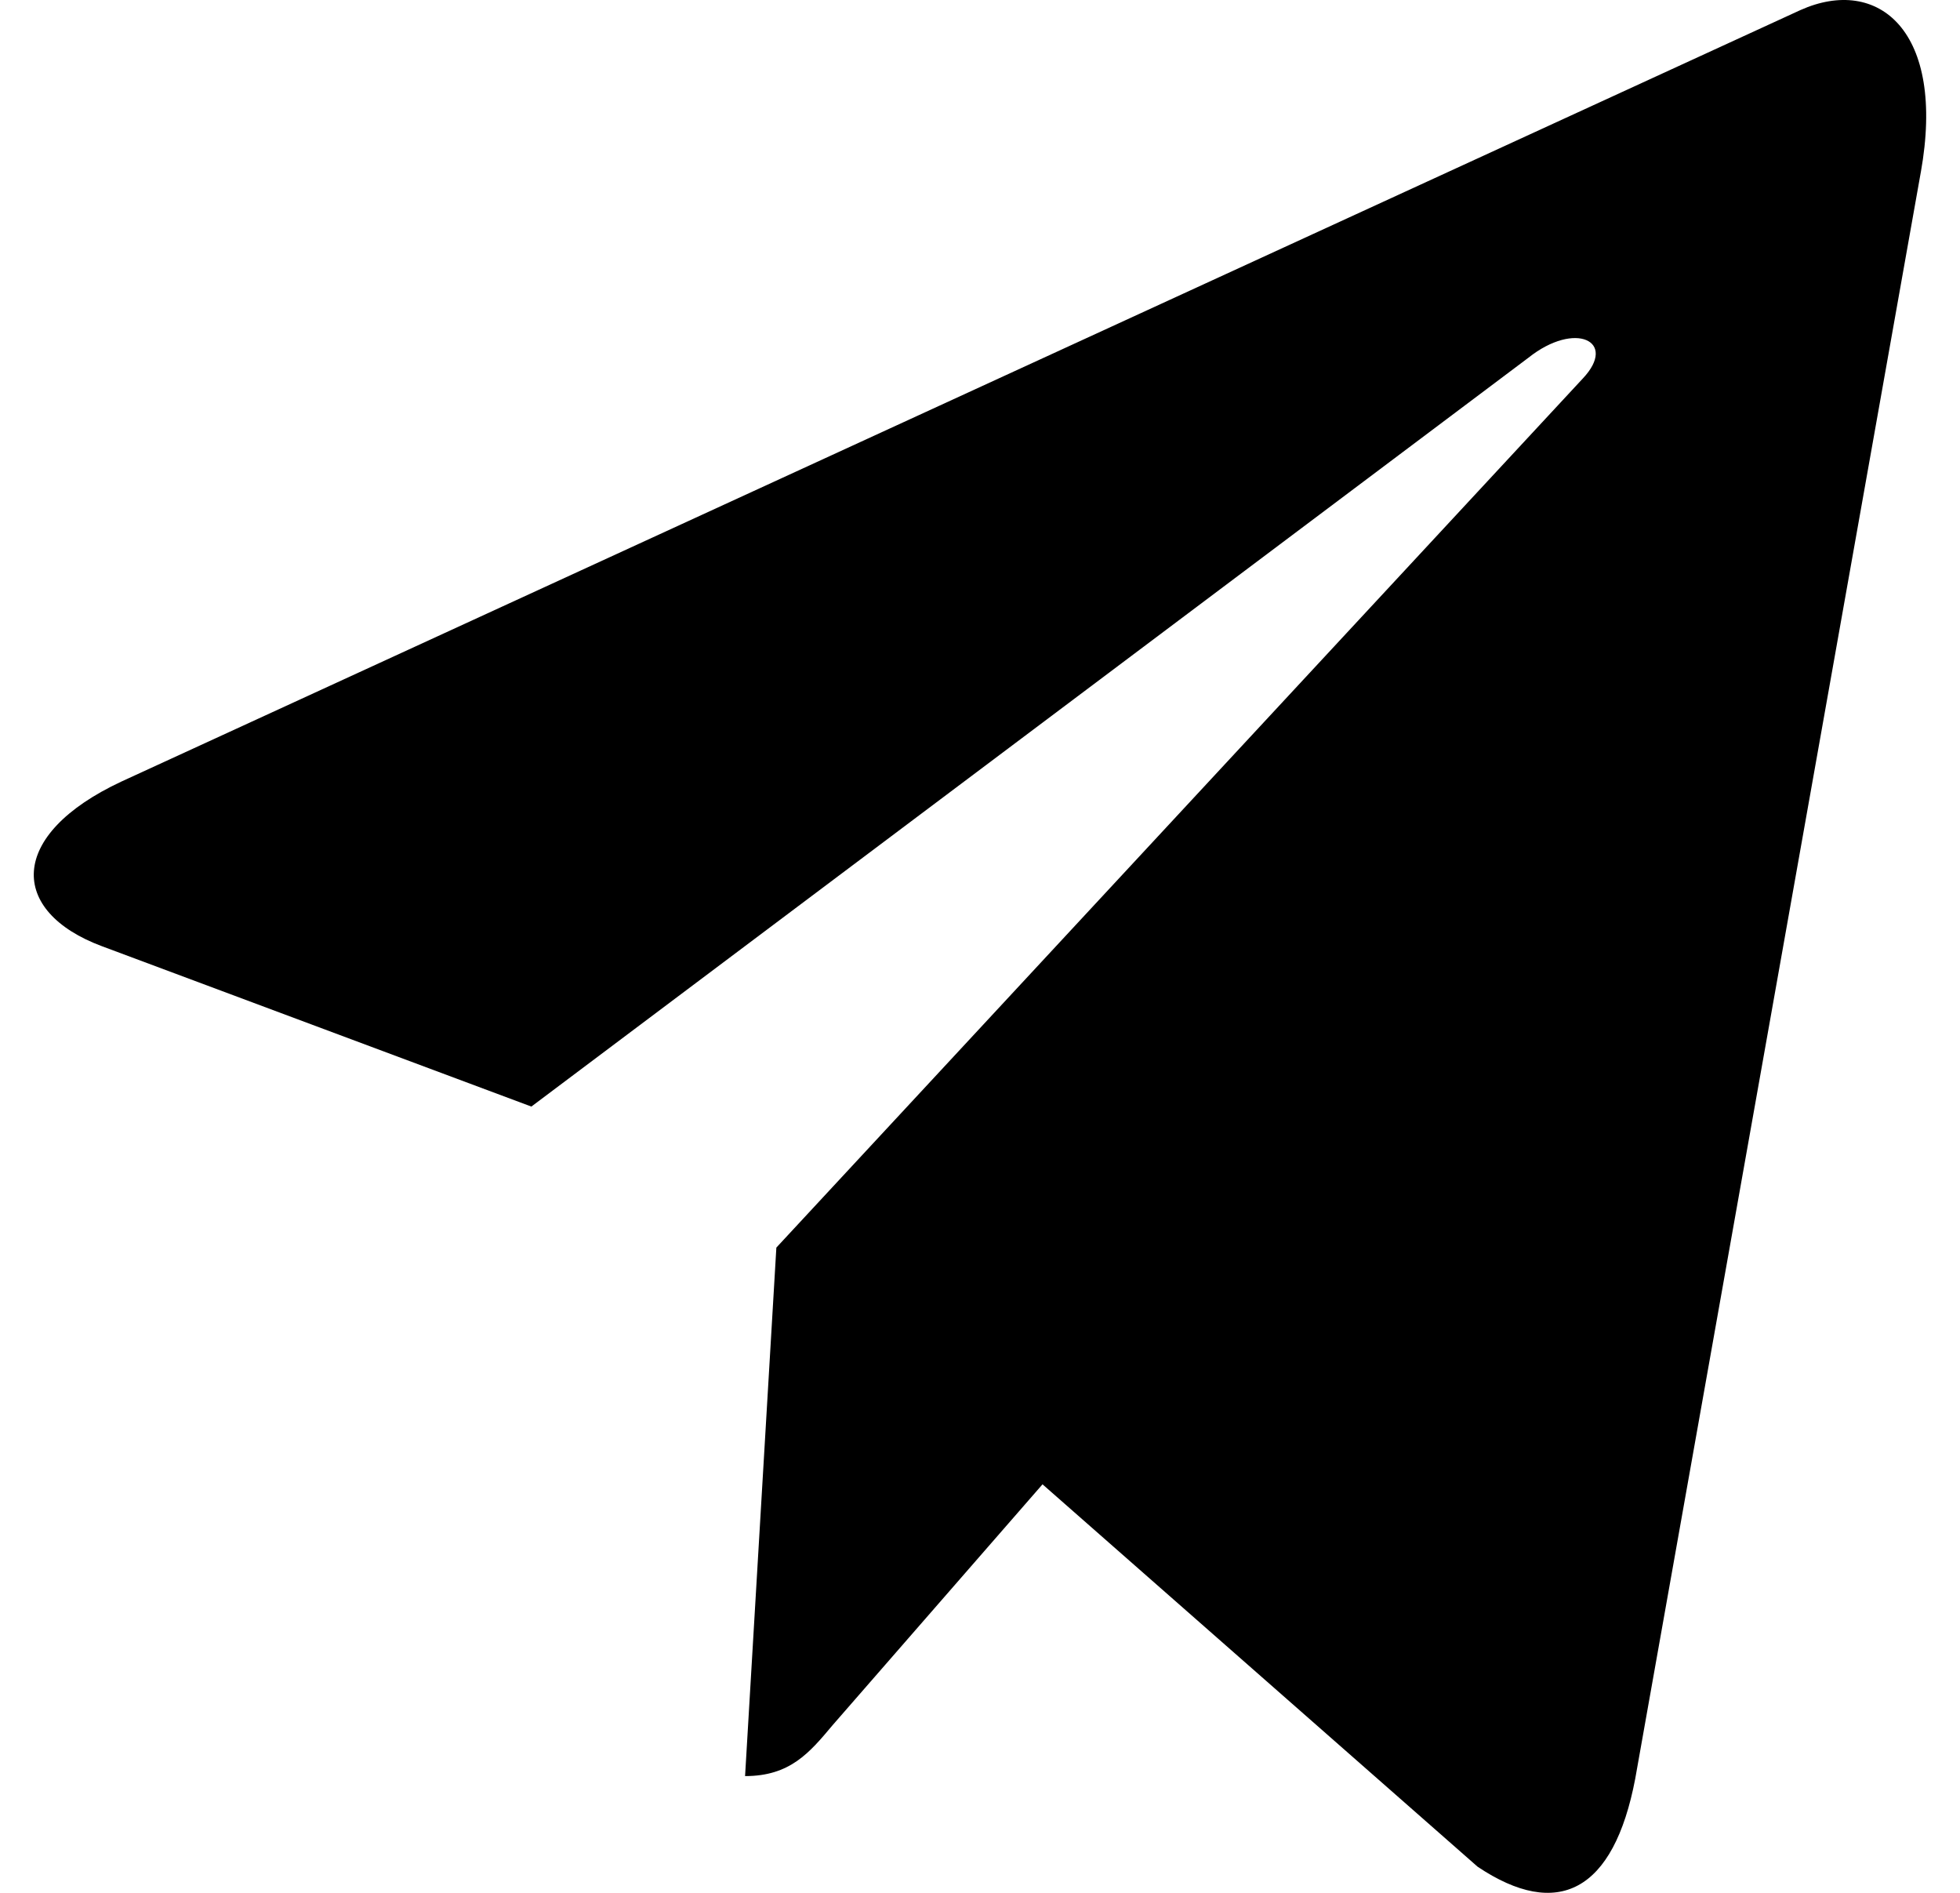
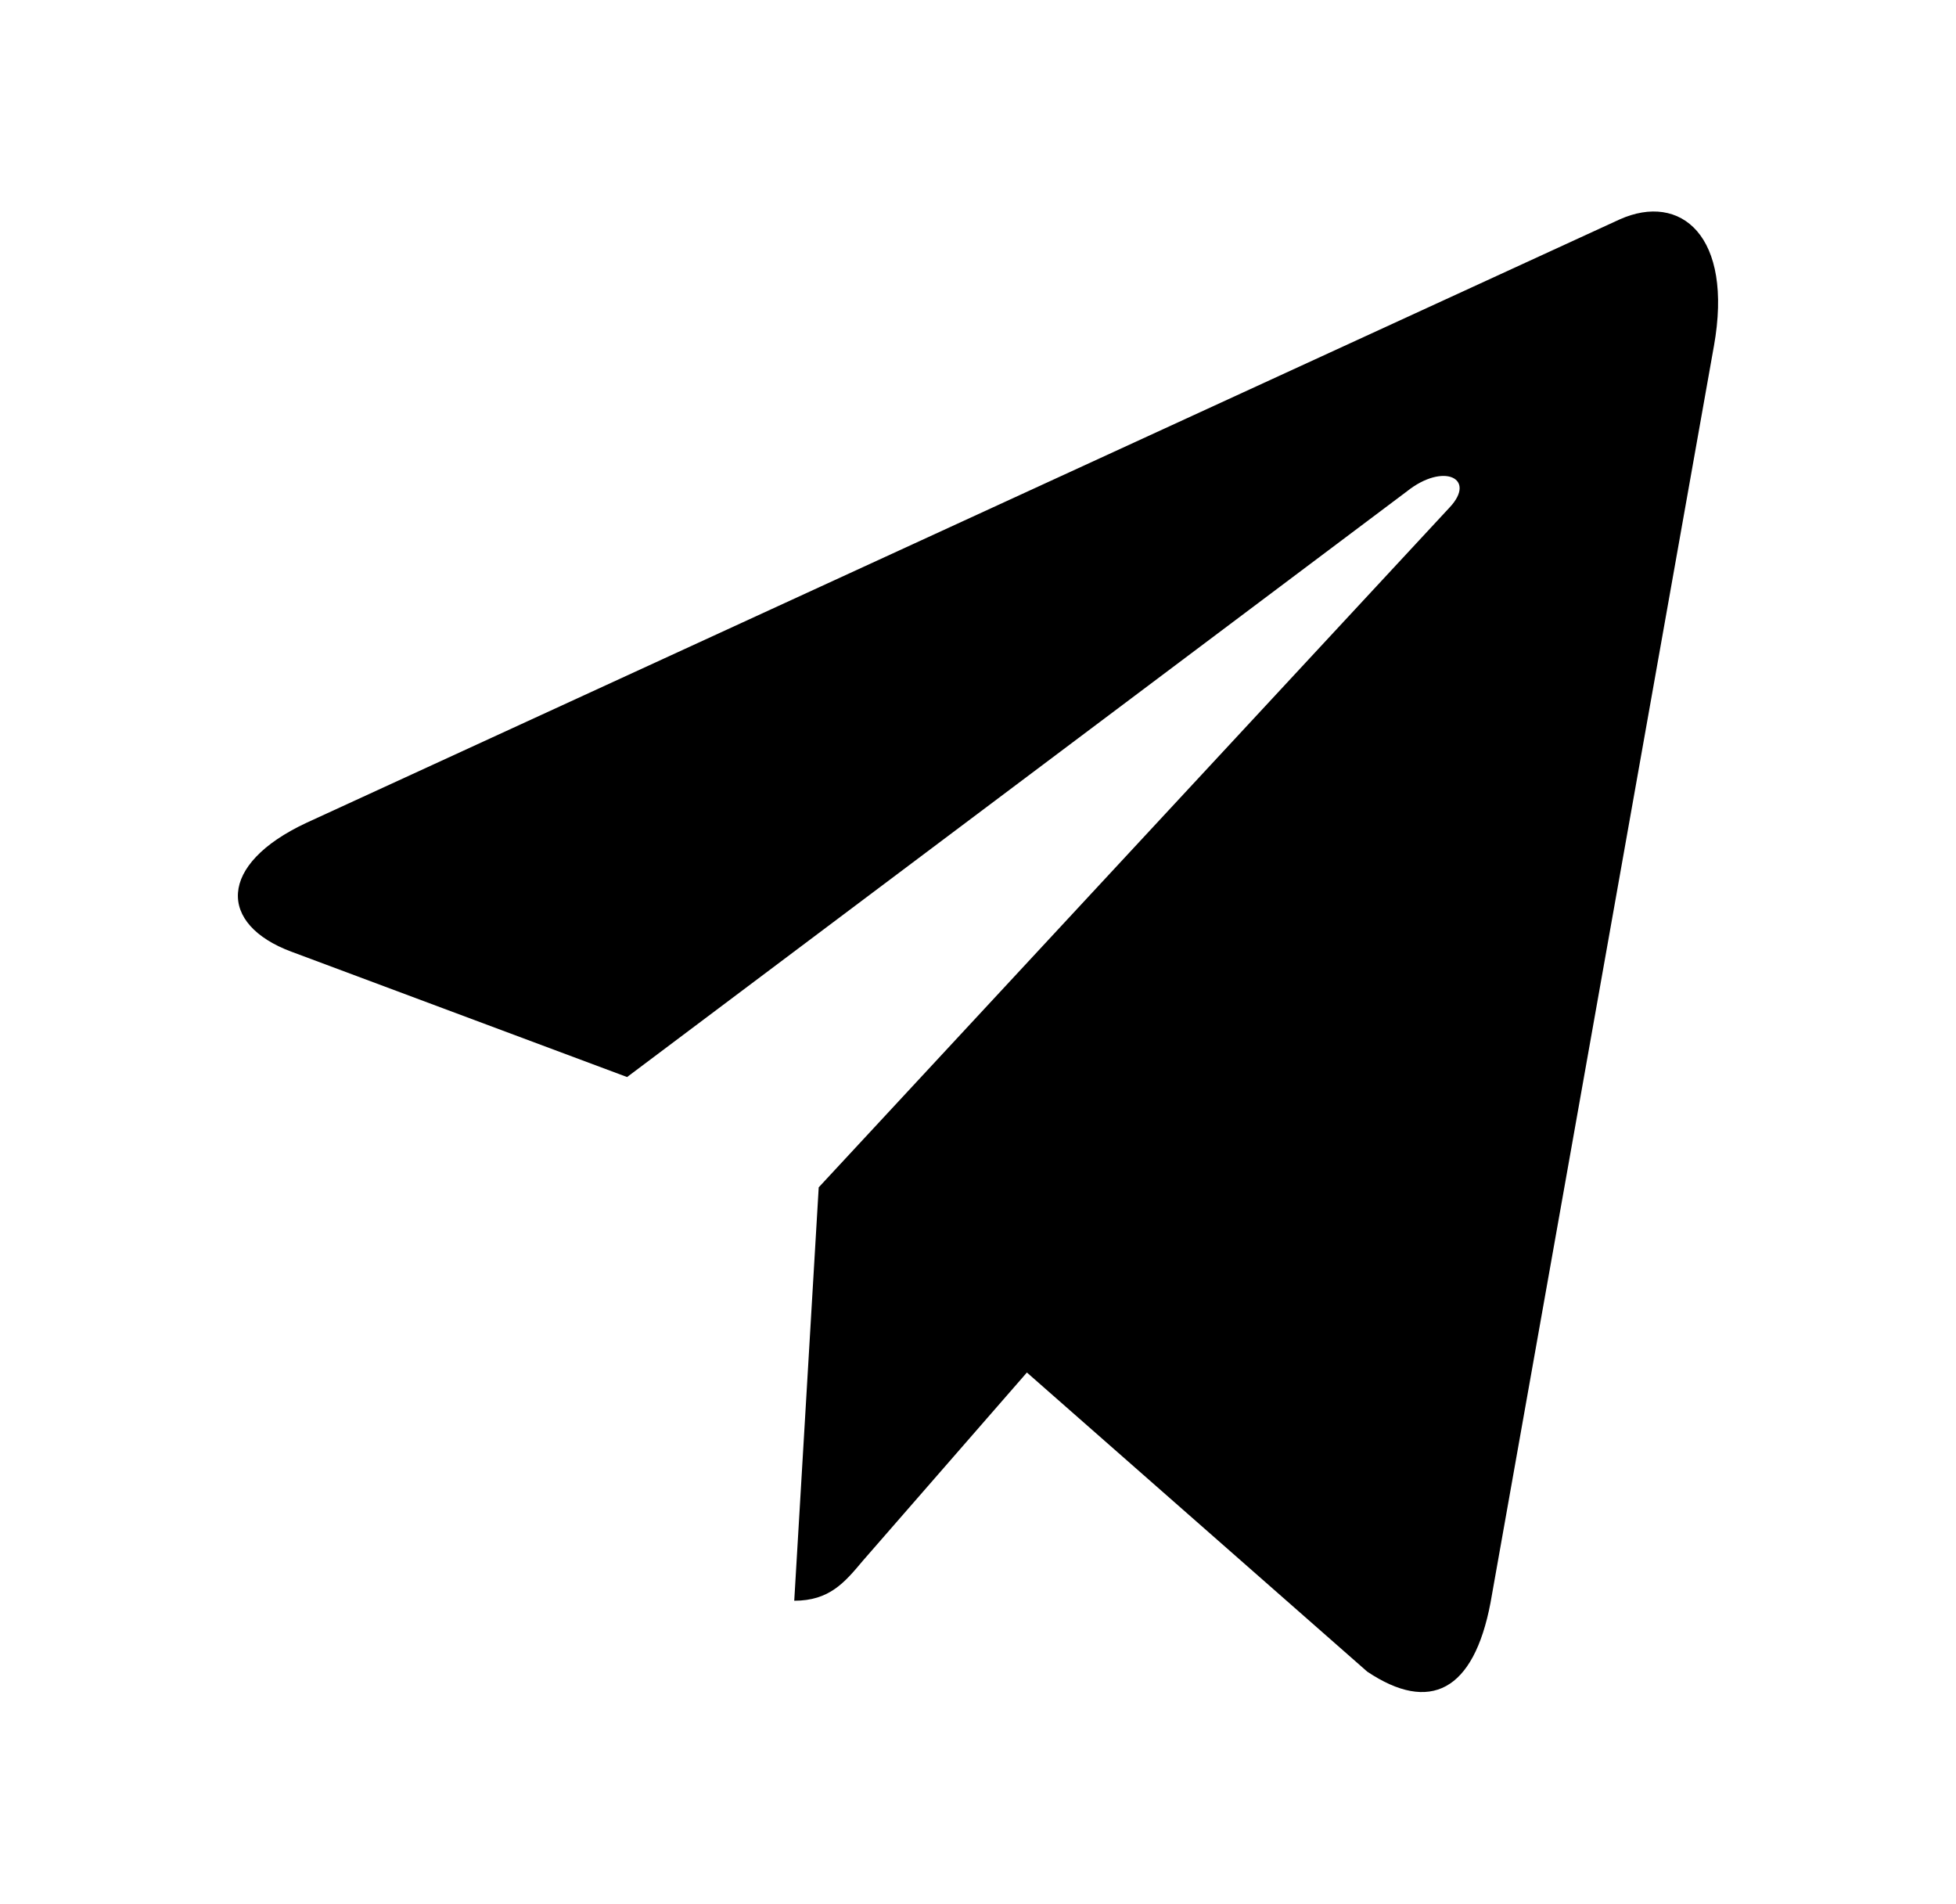
- <svg xmlns="http://www.w3.org/2000/svg" width="29" height="28" viewBox="0 0 29 28" fill="none">
-   <path d="M28.42 2.548L24.195 26.31C23.876 27.987 23.045 28.404 21.863 27.614L15.425 21.957L12.319 25.52C11.975 25.931 11.687 26.273 11.024 26.273L11.487 18.455L23.42 5.598C23.939 5.047 23.307 4.74 22.614 5.292L7.862 16.369L1.511 13.998C0.13 13.484 0.105 12.351 1.799 11.56L26.639 0.149C27.789 -0.365 28.795 0.454 28.42 2.55V2.548Z" fill="black" />
+ <svg xmlns="http://www.w3.org/2000/svg" width="37" height="36" viewBox="0 0 37 36" fill="none">
+   <path d="M32.42 6.548L28.195 30.31C27.876 31.987 27.045 32.404 25.863 31.614L19.425 25.957L16.319 29.52C15.975 29.931 15.687 30.273 15.024 30.273L15.487 22.455L27.42 9.598C27.939 9.047 27.307 8.74 26.614 9.292L11.862 20.369L5.511 17.998C4.13 17.484 4.105 16.351 5.799 15.56L30.639 4.149C31.789 3.635 32.795 4.454 32.42 6.55V6.548Z" fill="black" />
</svg>
